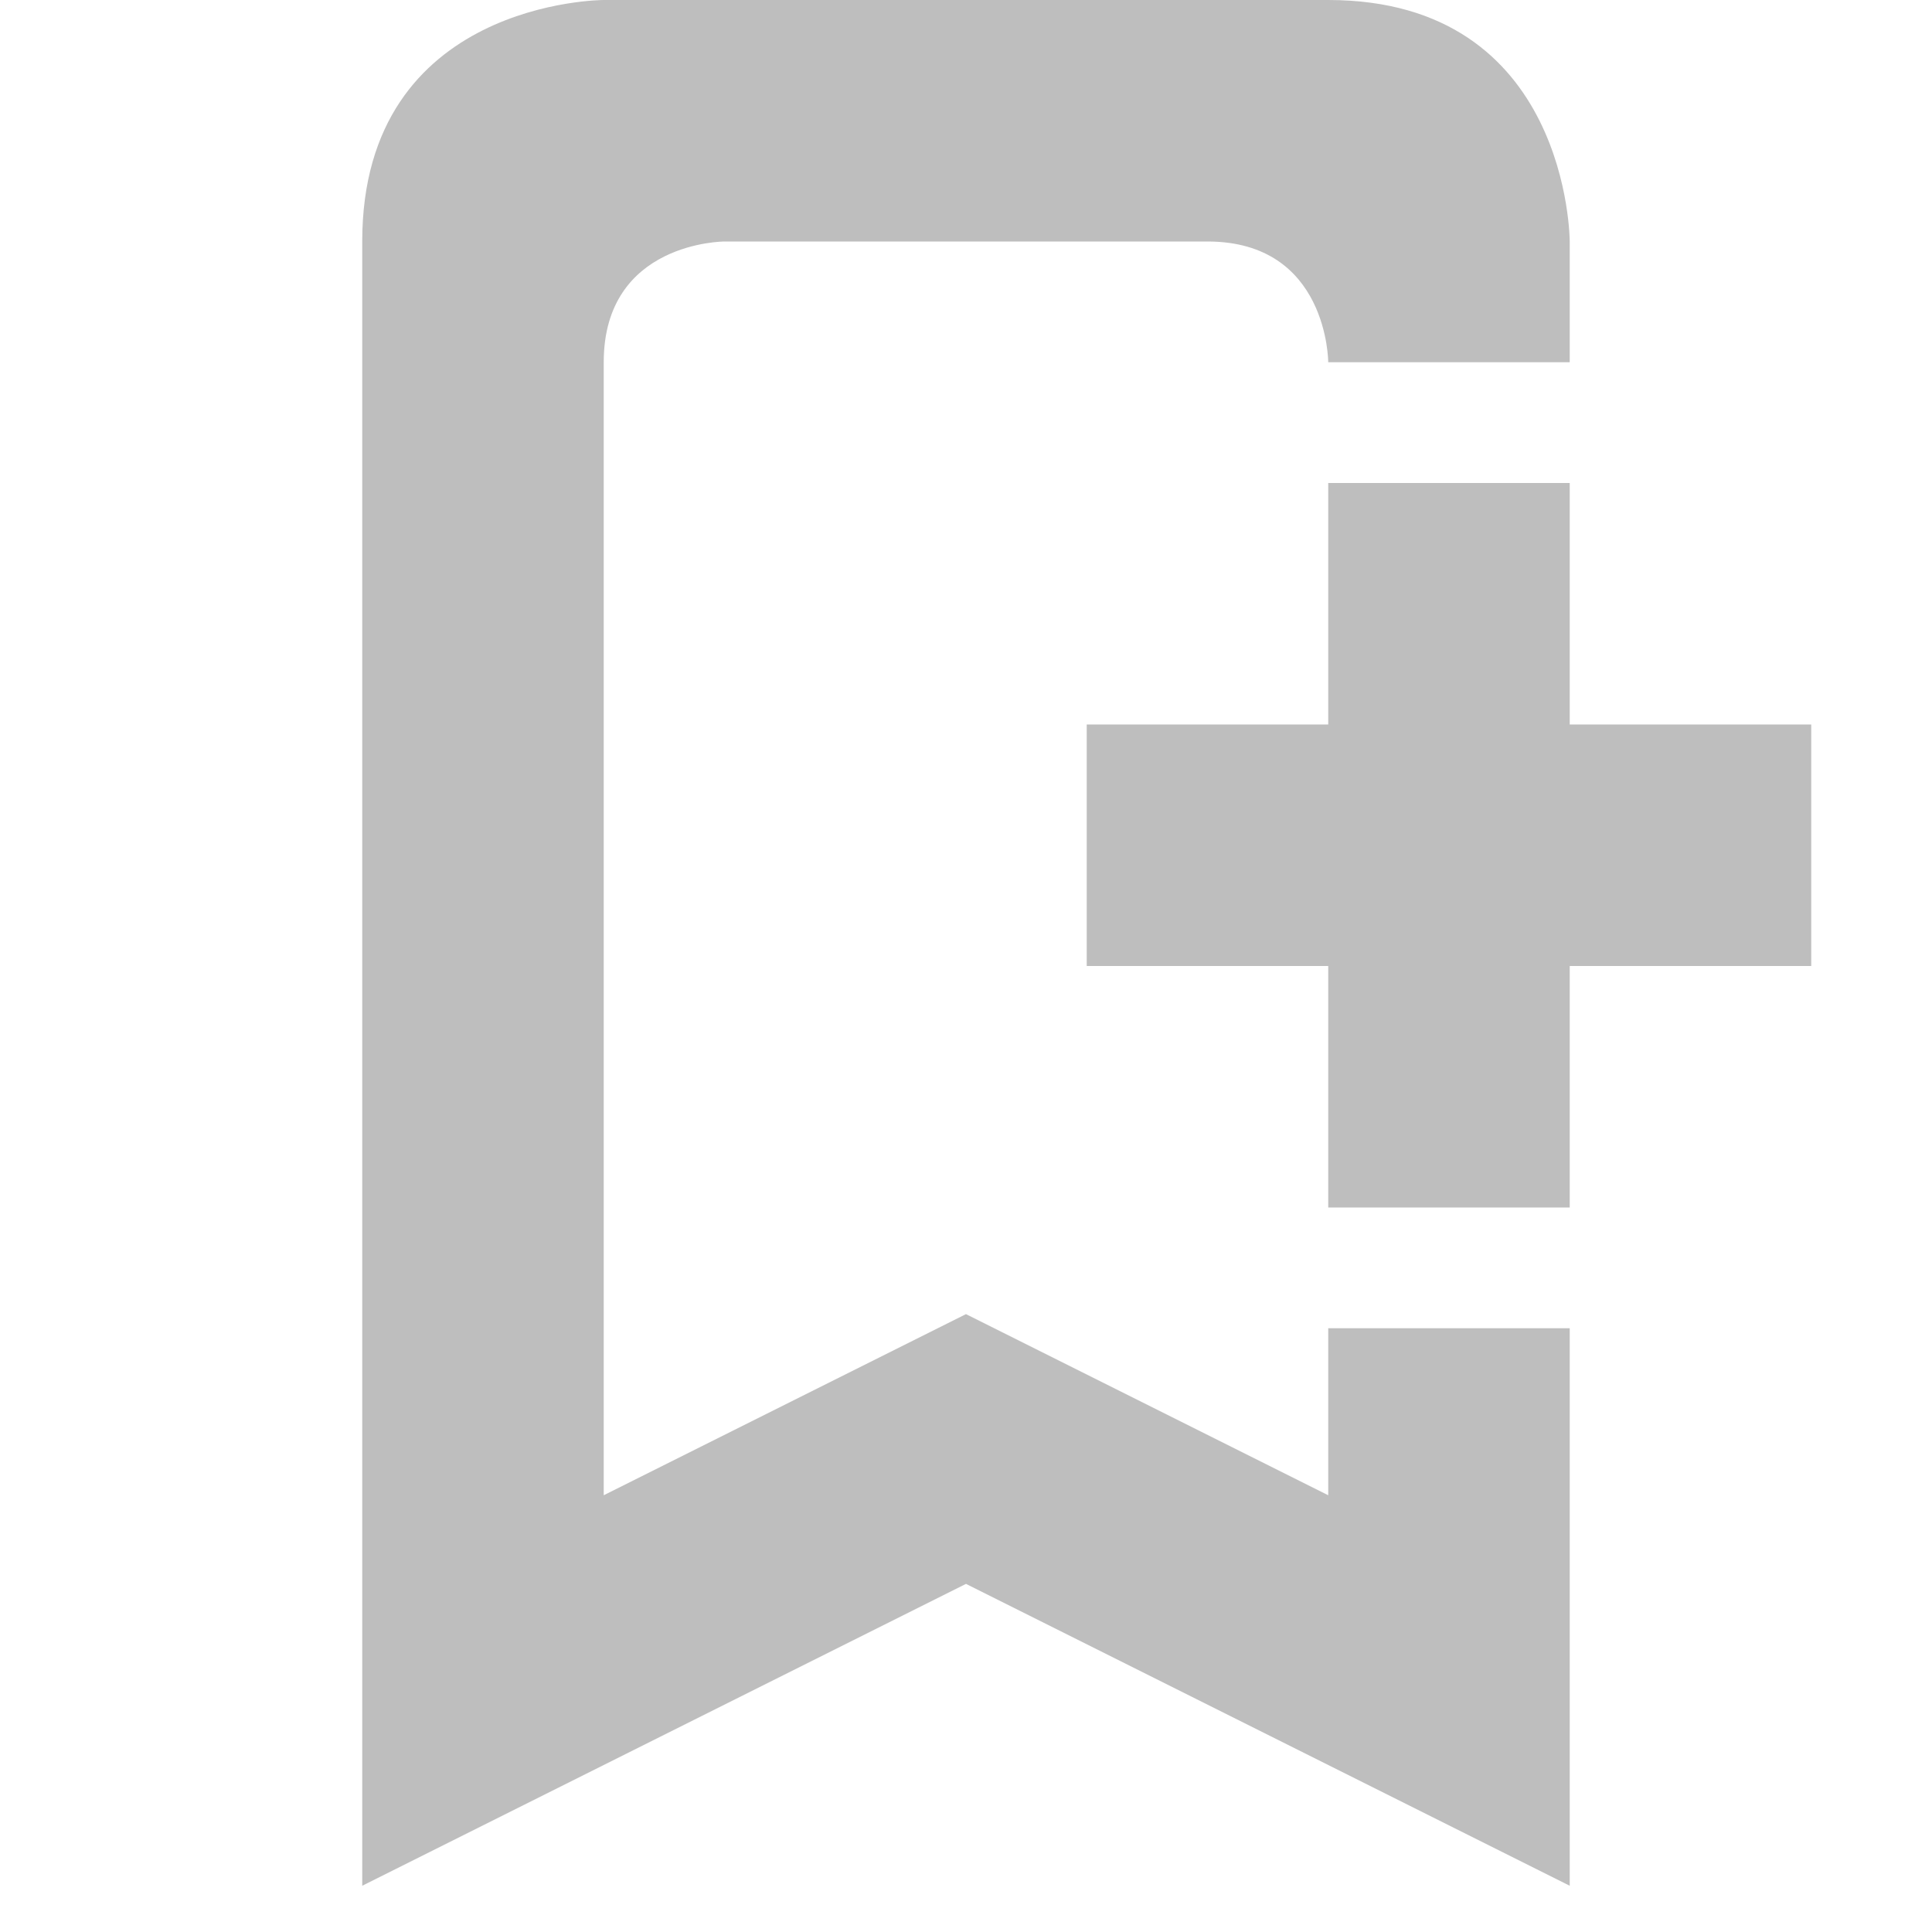
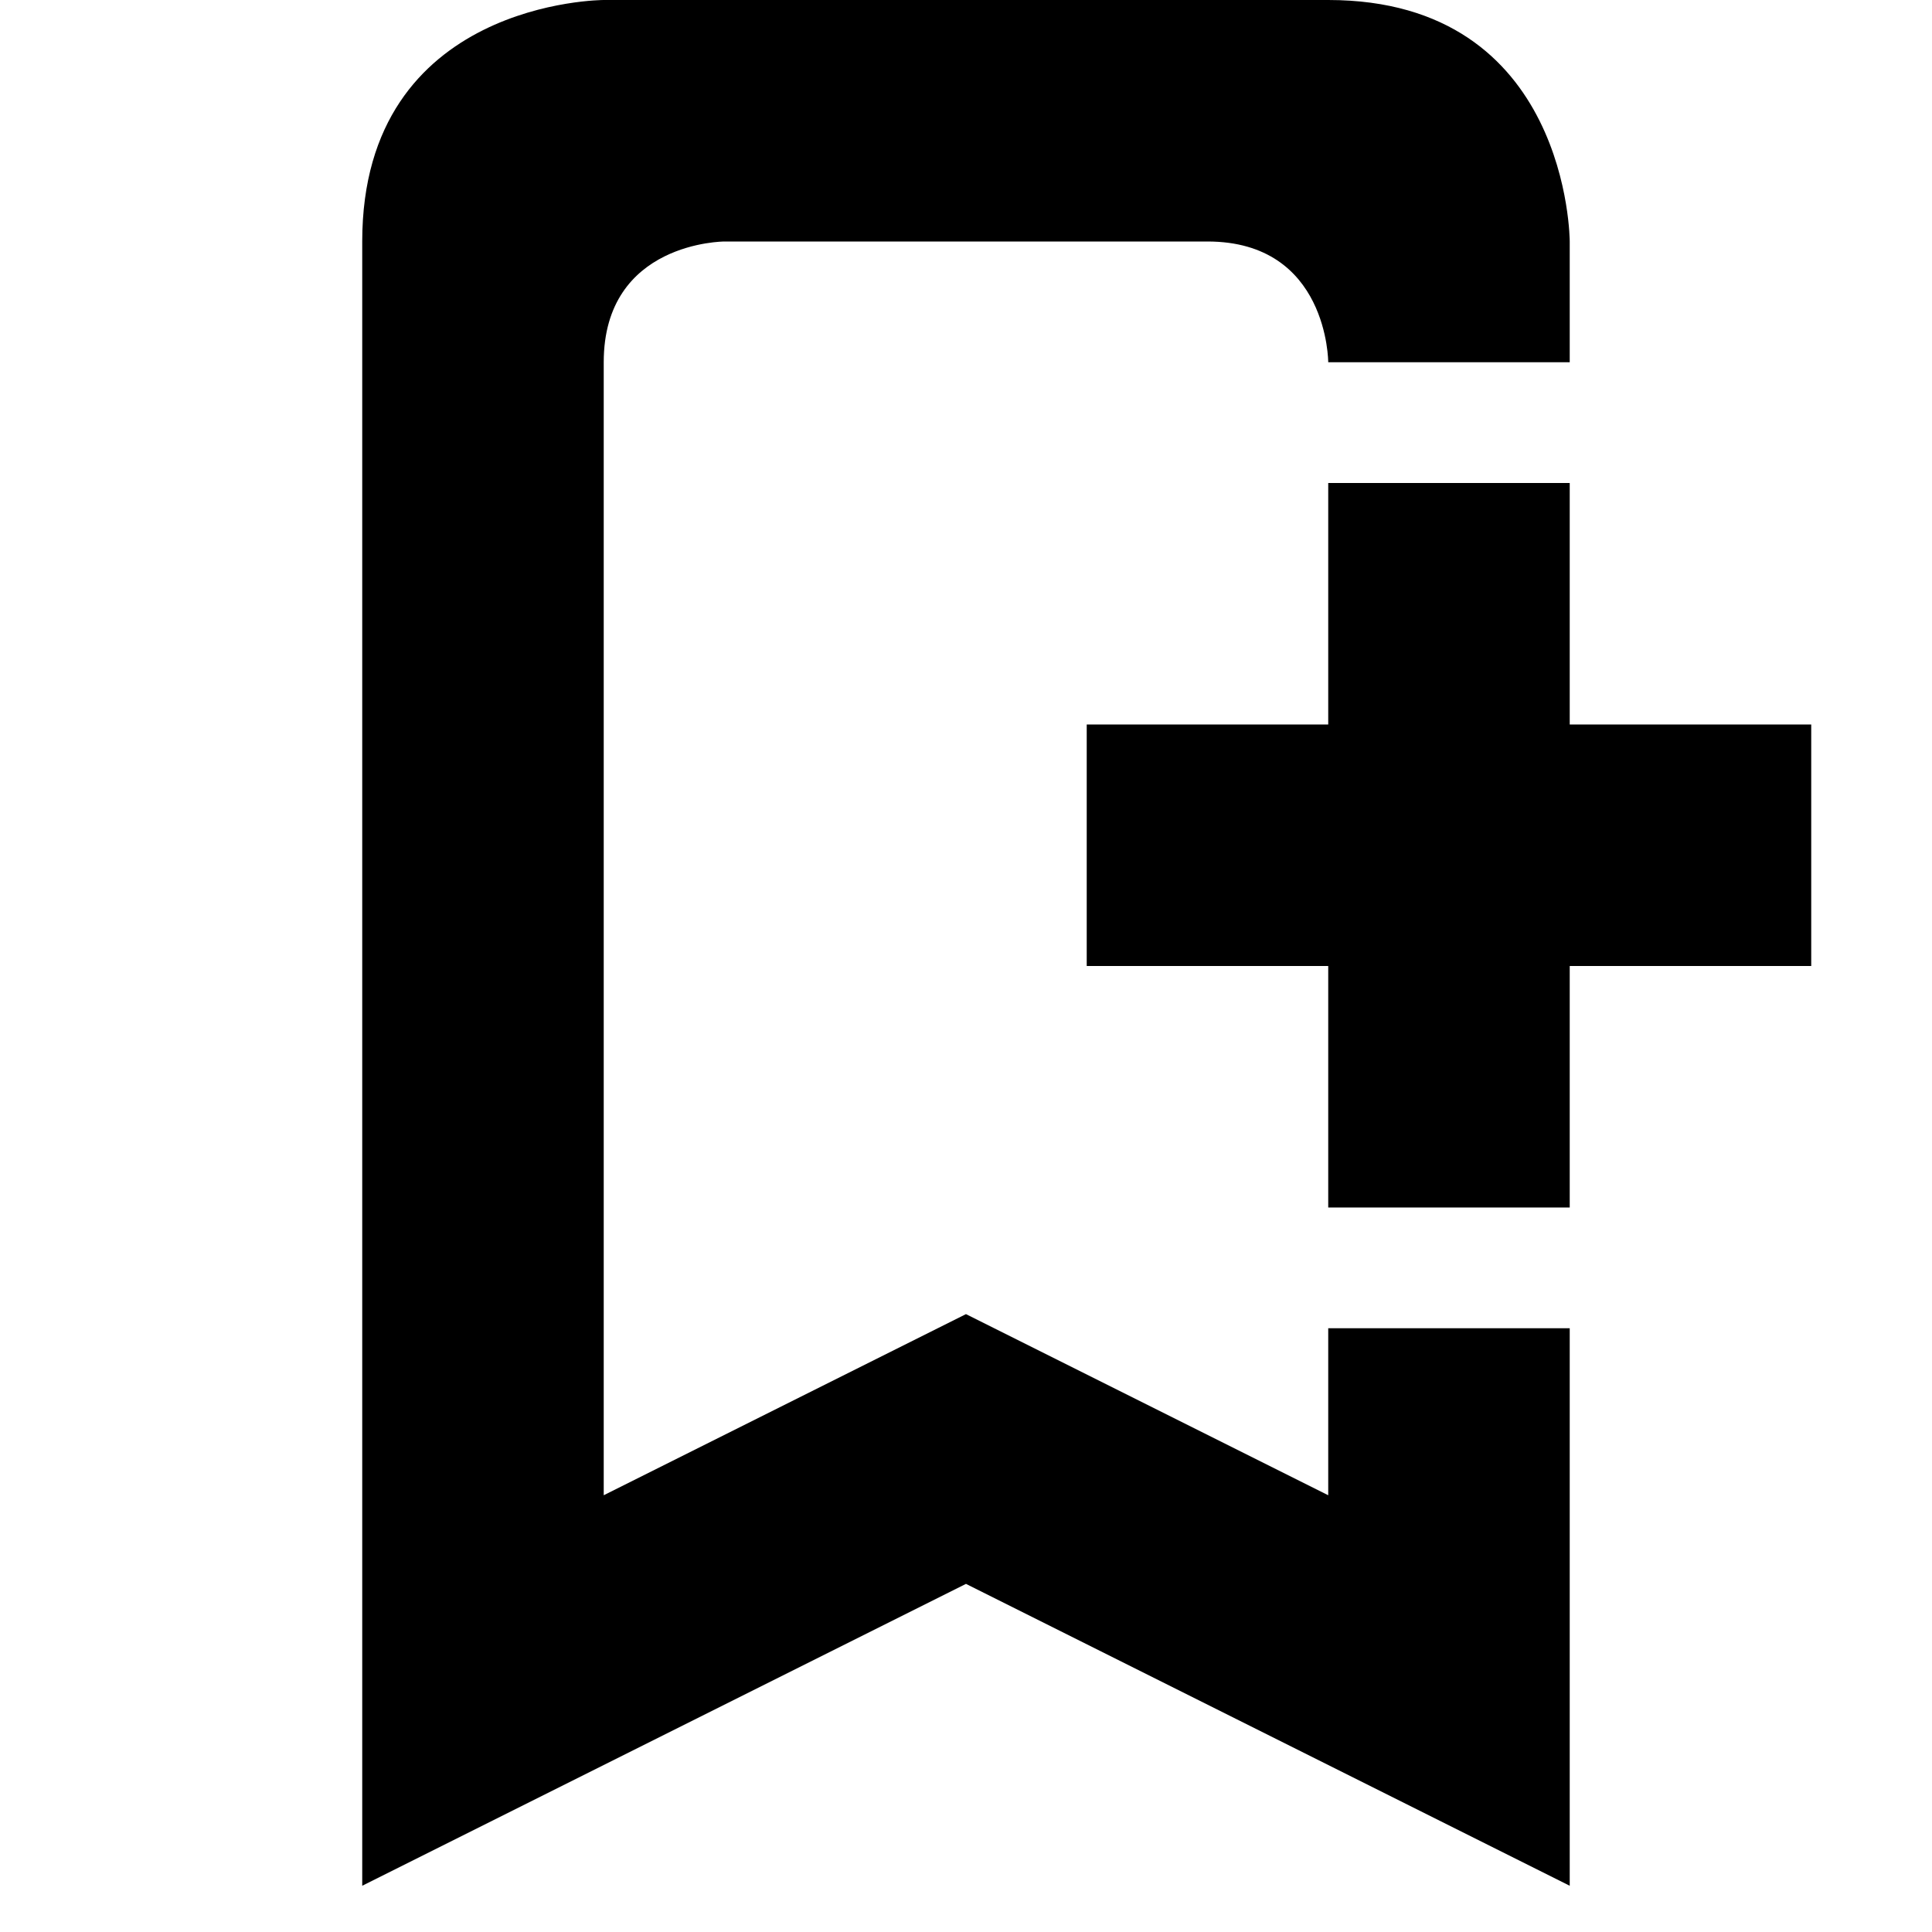
<svg xmlns="http://www.w3.org/2000/svg" xmlns:ns1="http://www.openswatchbook.org/uri/2009/osb" height="16" id="svg7384" version="1.1" viewBox="0 0 16 16" width="16">
  <defs id="defs7386">
    <linearGradient gradientTransform="matrix(-2.736579,0.2820293,-0.1890831,-0.9998832,239.5401,-879.4556)" id="linearGradient19282" ns1:paint="solid">
      <stop id="stop19284" offset="0" style="stop-color:#666666;stop-opacity:1;" />
    </linearGradient>
  </defs>
  <g id="layer9" style="display:inline" transform="translate(-141.0002,-807)" />
  <g id="layer10" style="display:inline" transform="translate(-141.0002,-807)" />
  <g id="layer11" transform="translate(-141.0002,-807)" />
  <g id="layer13" style="display:inline" transform="translate(-141.0002,-807)" />
  <g id="layer14" transform="translate(-141.0002,-807)" />
  <g id="layer15" style="display:inline" transform="translate(-141.0002,-807)" />
  <g id="g71291" style="display:inline" transform="translate(-141.0002,-807)" />
  <g id="g4953" style="display:inline" transform="translate(-141.0002,-807)" />
  <g id="layer12" style="display:inline" transform="translate(-141.0002,-807)">
-     <path d="m 152,811 v 2 h -2 v 2 h 2 v 2 h 2 v -2 h 2 v -2 h -2 v -2 z" id="rect12294-2" style="fill:#bebebe;fill-opacity:1;stroke:none" />
-     <path d="m 146,807 c 0,0 -2,0 -2,2 v 13.617 l 5,-2.5 5,2.5 V 818 h -2 v 1.383 l -3,-1.5 -3,1.5 V 810 c 0,-1 1,-1 1,-1 h 4 c 1,0 1,1 1,1 h 2 v -1 c 0,0 0,-2 -2,-2 z" id="path6673-7" style="color:#000000;font-style:normal;font-variant:normal;font-weight:normal;font-stretch:normal;font-size:medium;line-height:normal;font-family:sans-serif;font-variant-ligatures:normal;font-variant-position:normal;font-variant-caps:normal;font-variant-numeric:normal;font-variant-alternates:normal;font-feature-settings:normal;text-indent:0;text-align:start;text-decoration:none;text-decoration-line:none;text-decoration-style:solid;text-decoration-color:#000000;letter-spacing:normal;word-spacing:normal;text-transform:none;writing-mode:lr-tb;direction:ltr;text-orientation:mixed;dominant-baseline:auto;baseline-shift:baseline;text-anchor:start;white-space:normal;shape-padding:0;clip-rule:nonzero;display:inline;overflow:visible;visibility:visible;opacity:1;isolation:auto;mix-blend-mode:normal;color-interpolation:sRGB;color-interpolation-filters:linearRGB;solid-color:#000000;solid-opacity:1;fill:#bebebe;fill-opacity:1;fill-rule:evenodd;stroke:none;stroke-width:2;stroke-linecap:butt;stroke-linejoin:miter;stroke-miterlimit:4;stroke-dasharray:none;stroke-dashoffset:0;stroke-opacity:1;color-rendering:auto;image-rendering:auto;shape-rendering:auto;text-rendering:auto;enable-background:accumulate" />
+     <path d="m 152,811 v 2 h -2 v 2 h 2 v 2 h 2 v -2 h 2 v -2 h -2 v -2 z" id="rect12294-2" style="fill:#000000;fill-opacity:1;stroke:none" />
+     <path d="m 146,807 c 0,0 -2,0 -2,2 v 13.617 l 5,-2.5 5,2.5 V 818 h -2 v 1.383 l -3,-1.5 -3,1.5 V 810 c 0,-1 1,-1 1,-1 h 4 c 1,0 1,1 1,1 h 2 v -1 c 0,0 0,-2 -2,-2 z" id="path6673-7" style="color:#000000;font-style:normal;font-variant:normal;font-weight:normal;font-stretch:normal;font-size:medium;line-height:normal;font-family:sans-serif;font-variant-ligatures:normal;font-variant-position:normal;font-variant-caps:normal;font-variant-numeric:normal;font-variant-alternates:normal;font-feature-settings:normal;text-indent:0;text-align:start;text-decoration:none;text-decoration-line:none;text-decoration-style:solid;text-decoration-color:#000000;letter-spacing:normal;word-spacing:normal;text-transform:none;writing-mode:lr-tb;direction:ltr;text-orientation:mixed;dominant-baseline:auto;baseline-shift:baseline;text-anchor:start;white-space:normal;shape-padding:0;clip-rule:nonzero;display:inline;overflow:visible;visibility:visible;opacity:1;isolation:auto;mix-blend-mode:normal;color-interpolation:sRGB;color-interpolation-filters:linearRGB;solid-color:#000000;solid-opacity:1;fill:#000000;fill-opacity:1;fill-rule:evenodd;stroke:none;stroke-width:2;stroke-linecap:butt;stroke-linejoin:miter;stroke-miterlimit:4;stroke-dasharray:none;stroke-dashoffset:0;stroke-opacity:1;color-rendering:auto;image-rendering:auto;shape-rendering:auto;text-rendering:auto;enable-background:accumulate" />
  </g>
</svg>
